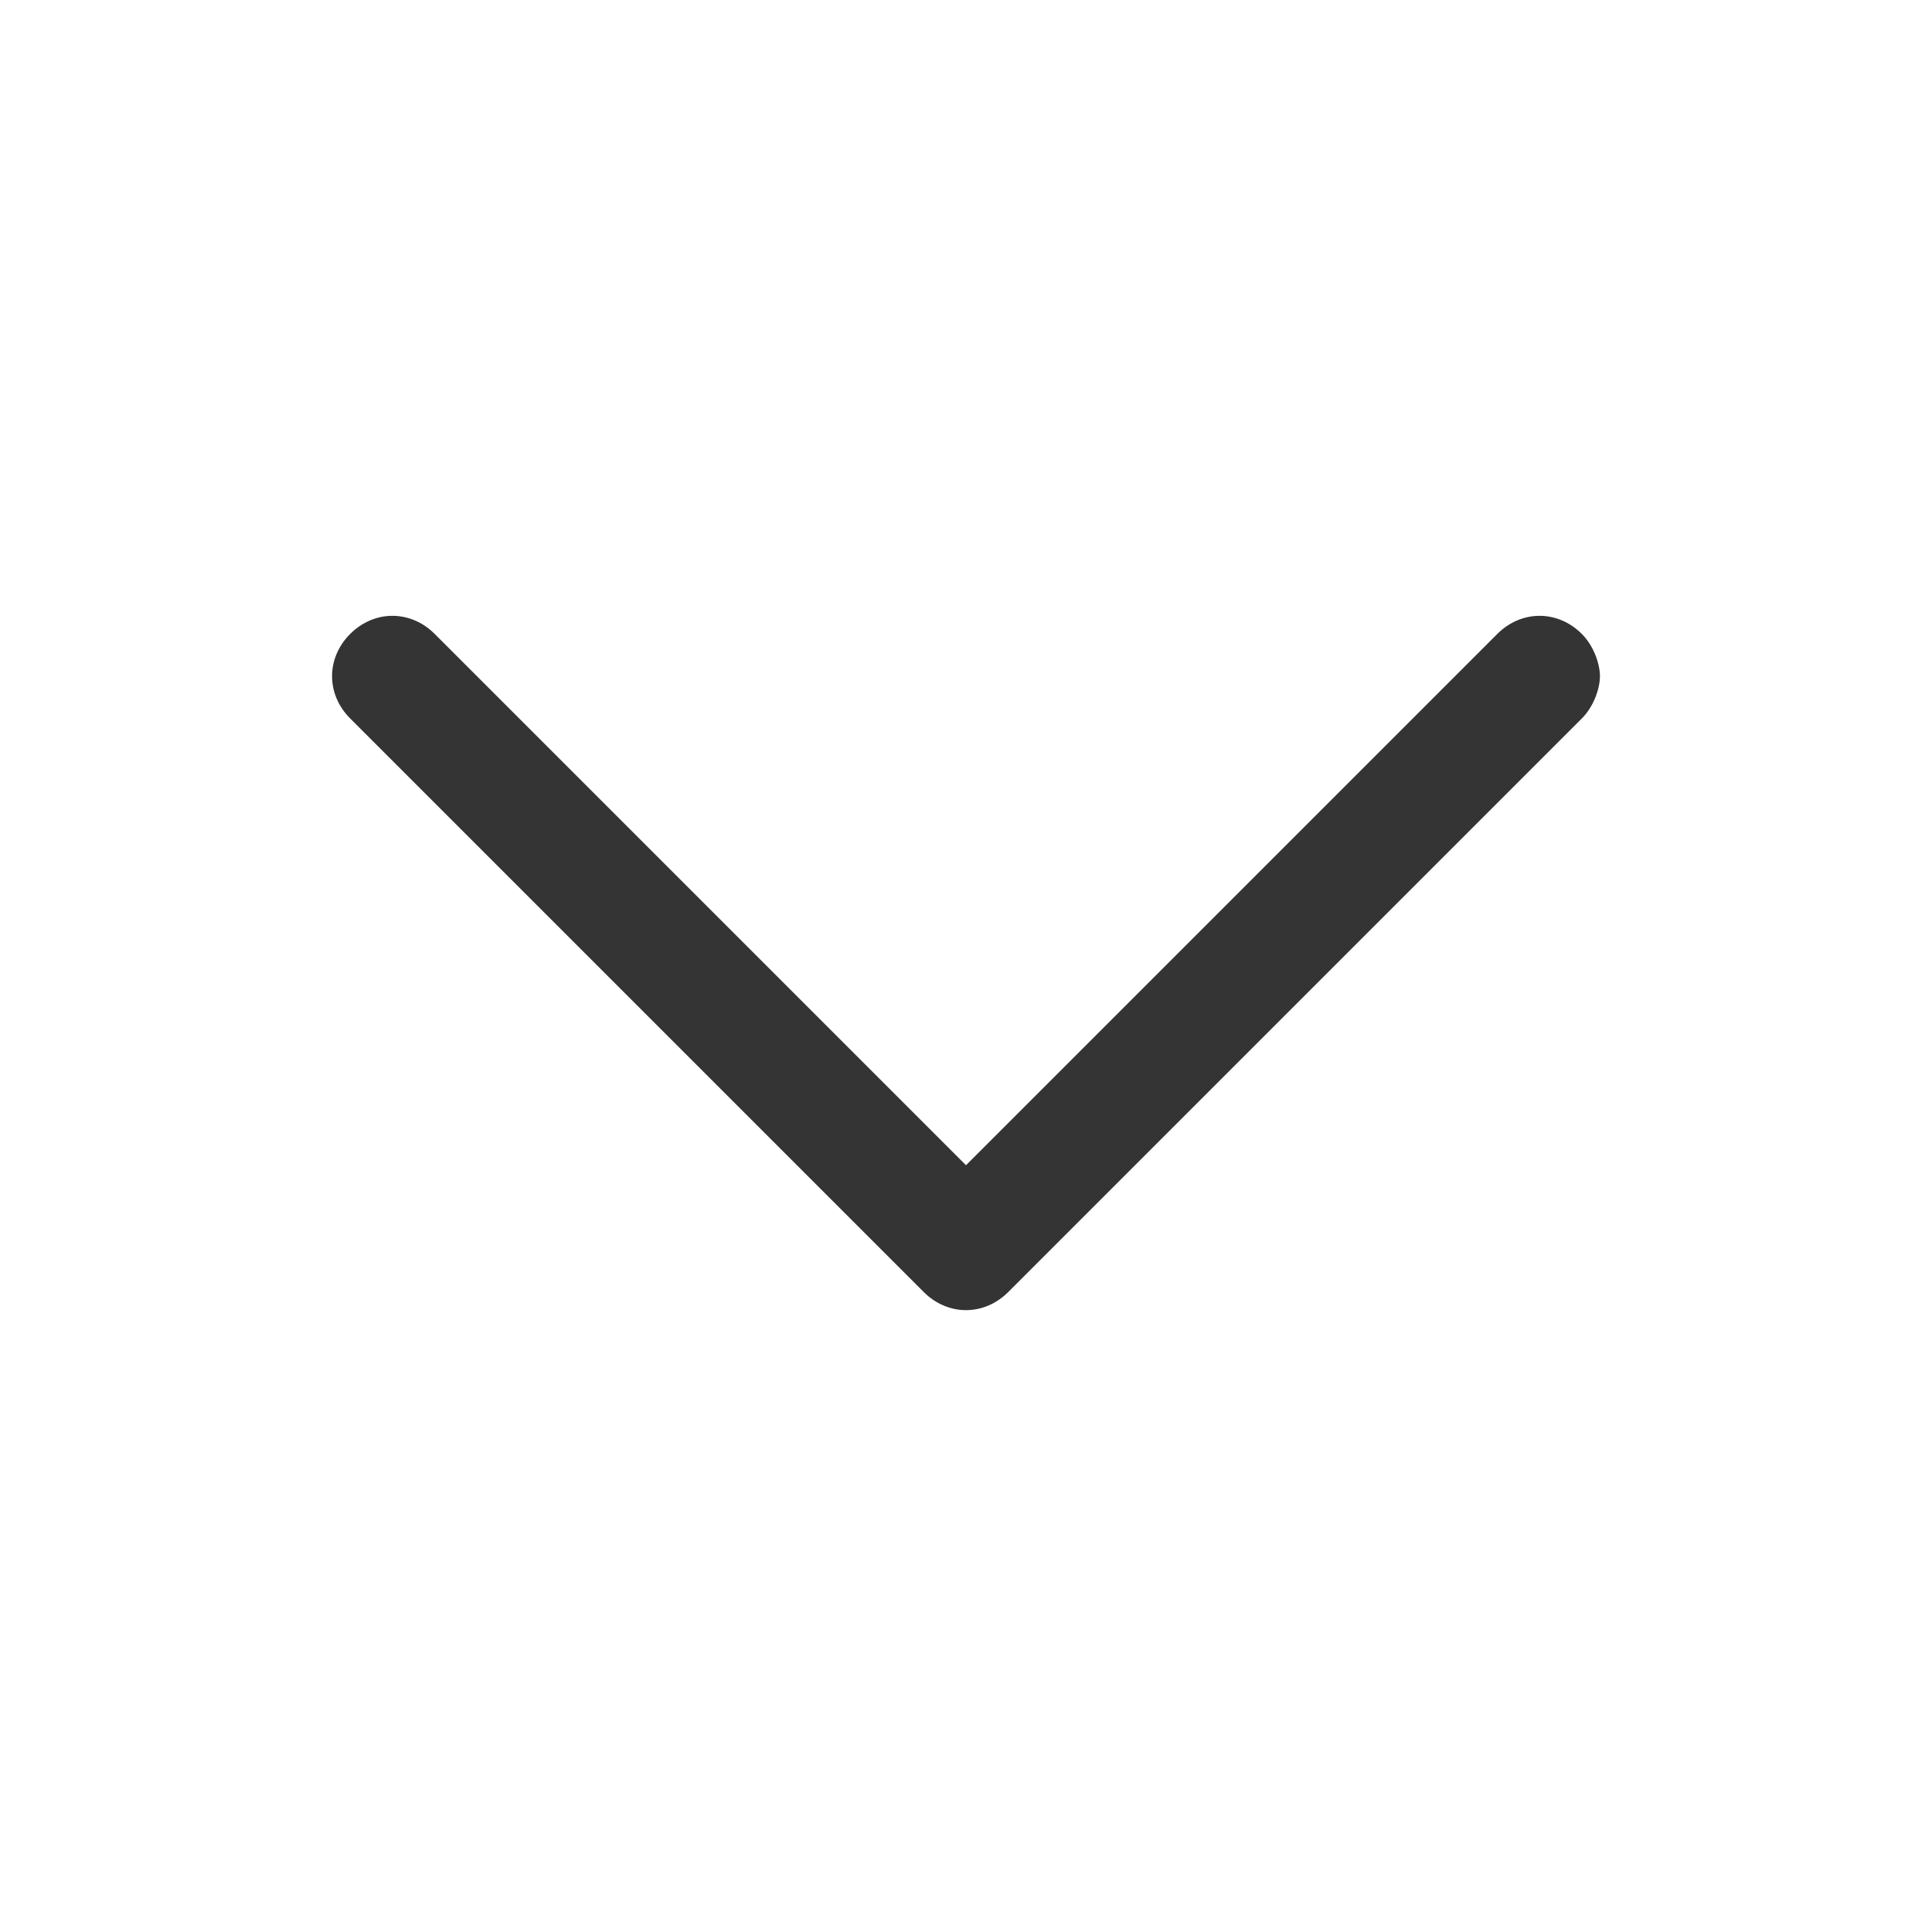
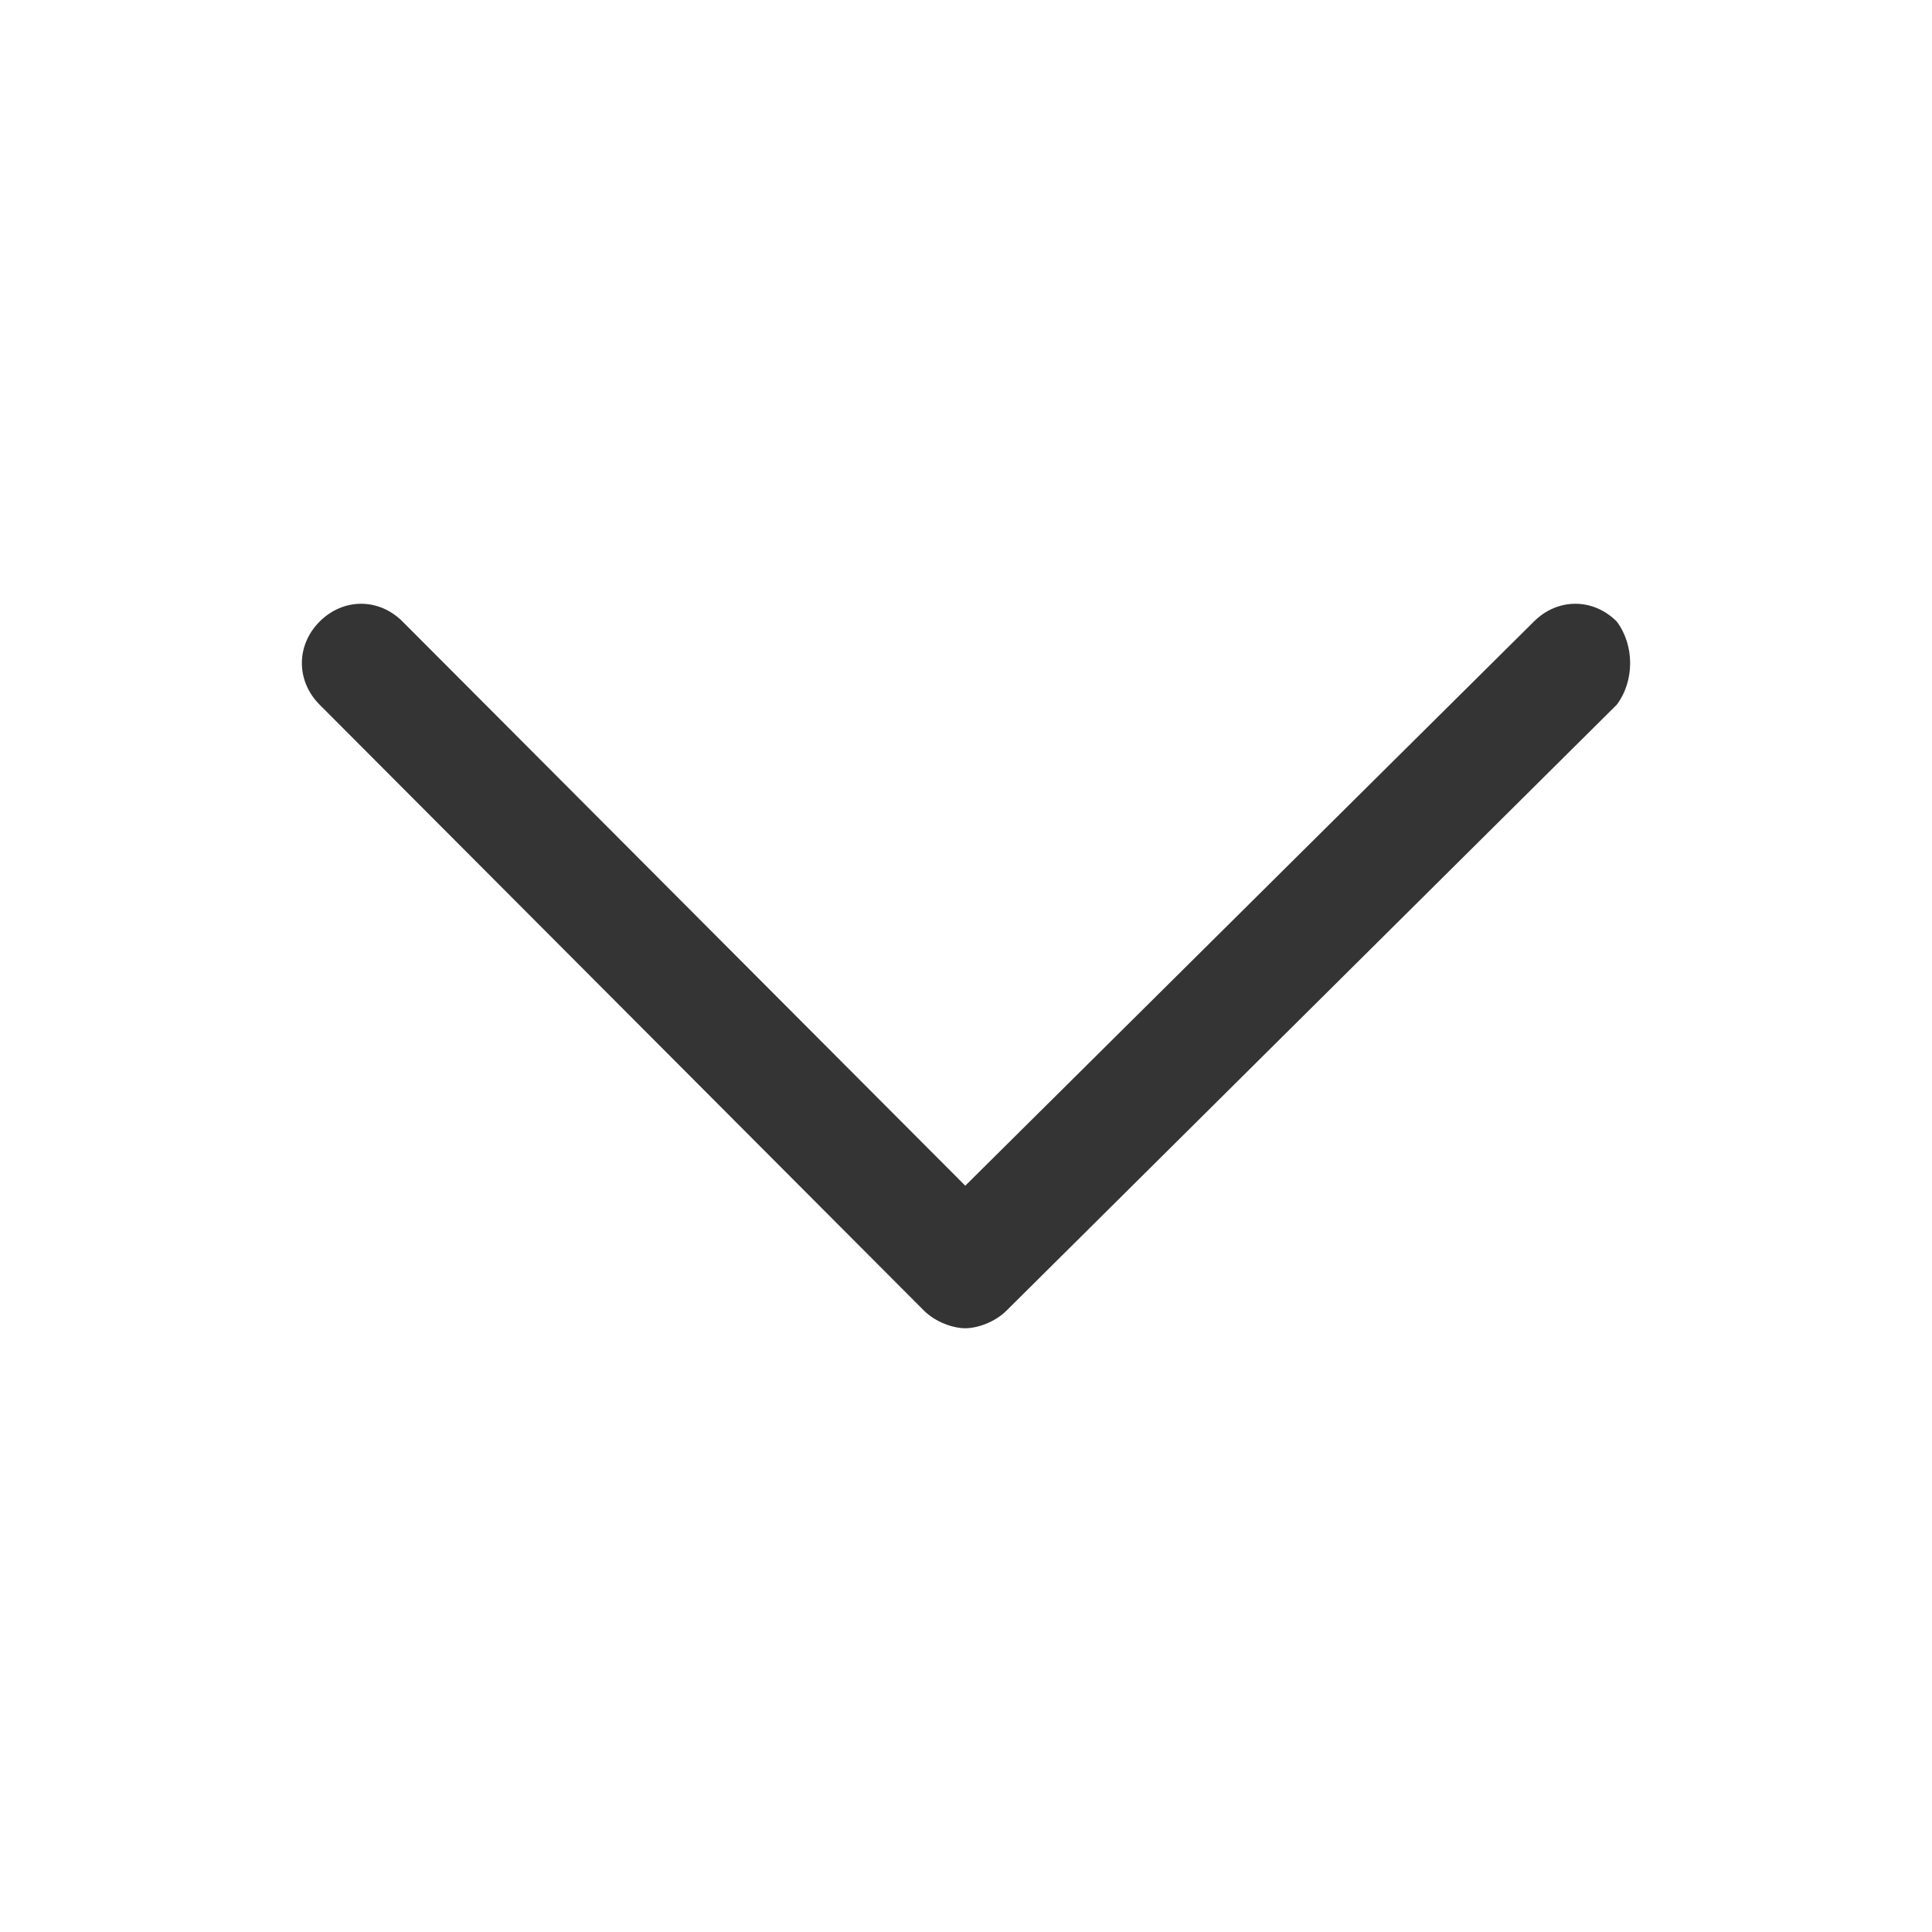
<svg xmlns="http://www.w3.org/2000/svg" width="32" height="32" viewBox="0 0 32 32" fill="none">
-   <path d="M16 19.3L7.2 10.5C6.8 10.1 6.2 10.1 5.8 10.5C5.4 10.9 5.4 11.5 5.8 11.9L15.3 21.4C15.7 21.8 16.3 21.8 16.7 21.4L26.2 11.9C26.4 11.7 26.5 11.4 26.5 11.2C26.5 11 26.4 10.7 26.2 10.5C25.8 10.1 25.2 10.1 24.8 10.5L16 19.3Z" fill="#343434" />
+   <path d="M26.779 10.295C26.387 9.902 25.798 9.902 25.406 10.295L15.988 19.639L6.668 10.295C6.275 9.902 5.687 9.902 5.294 10.295C4.902 10.688 4.902 11.279 5.294 11.672L15.301 21.705C15.497 21.902 15.791 22 15.988 22C16.184 22 16.478 21.902 16.674 21.705L26.779 11.672C27.074 11.279 27.074 10.688 26.779 10.295Z" fill="#343434" />
</svg>
